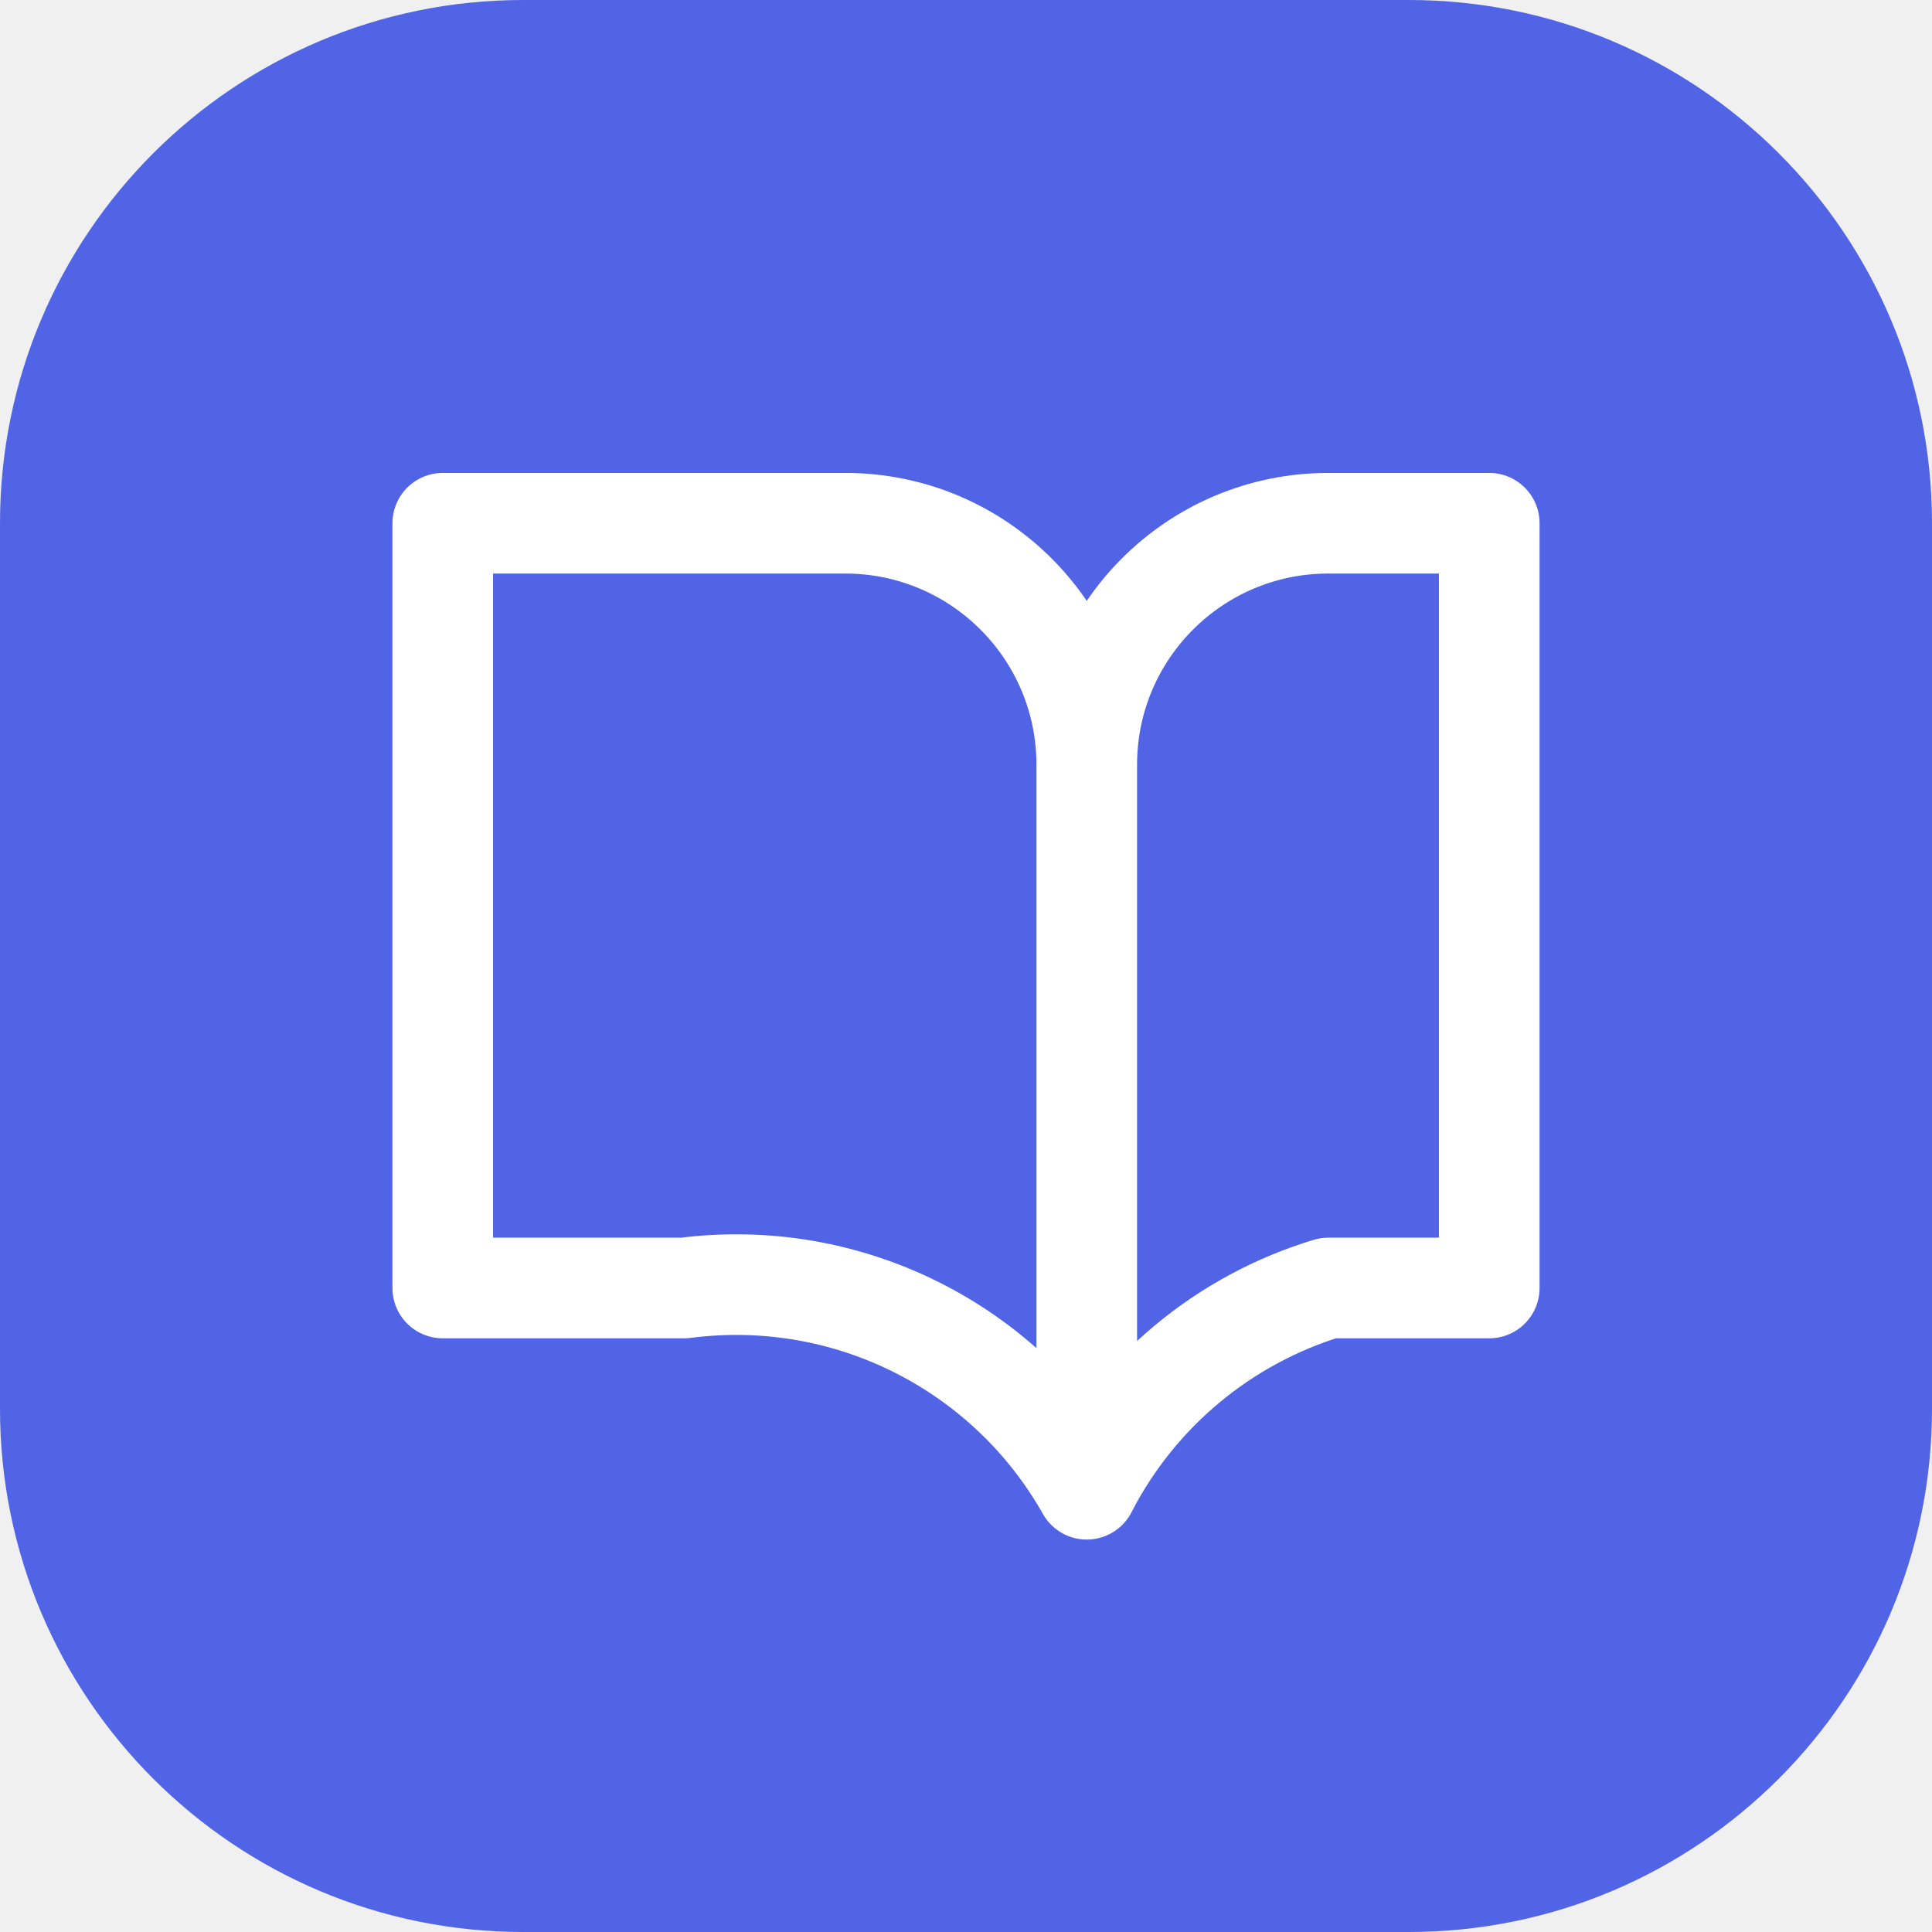
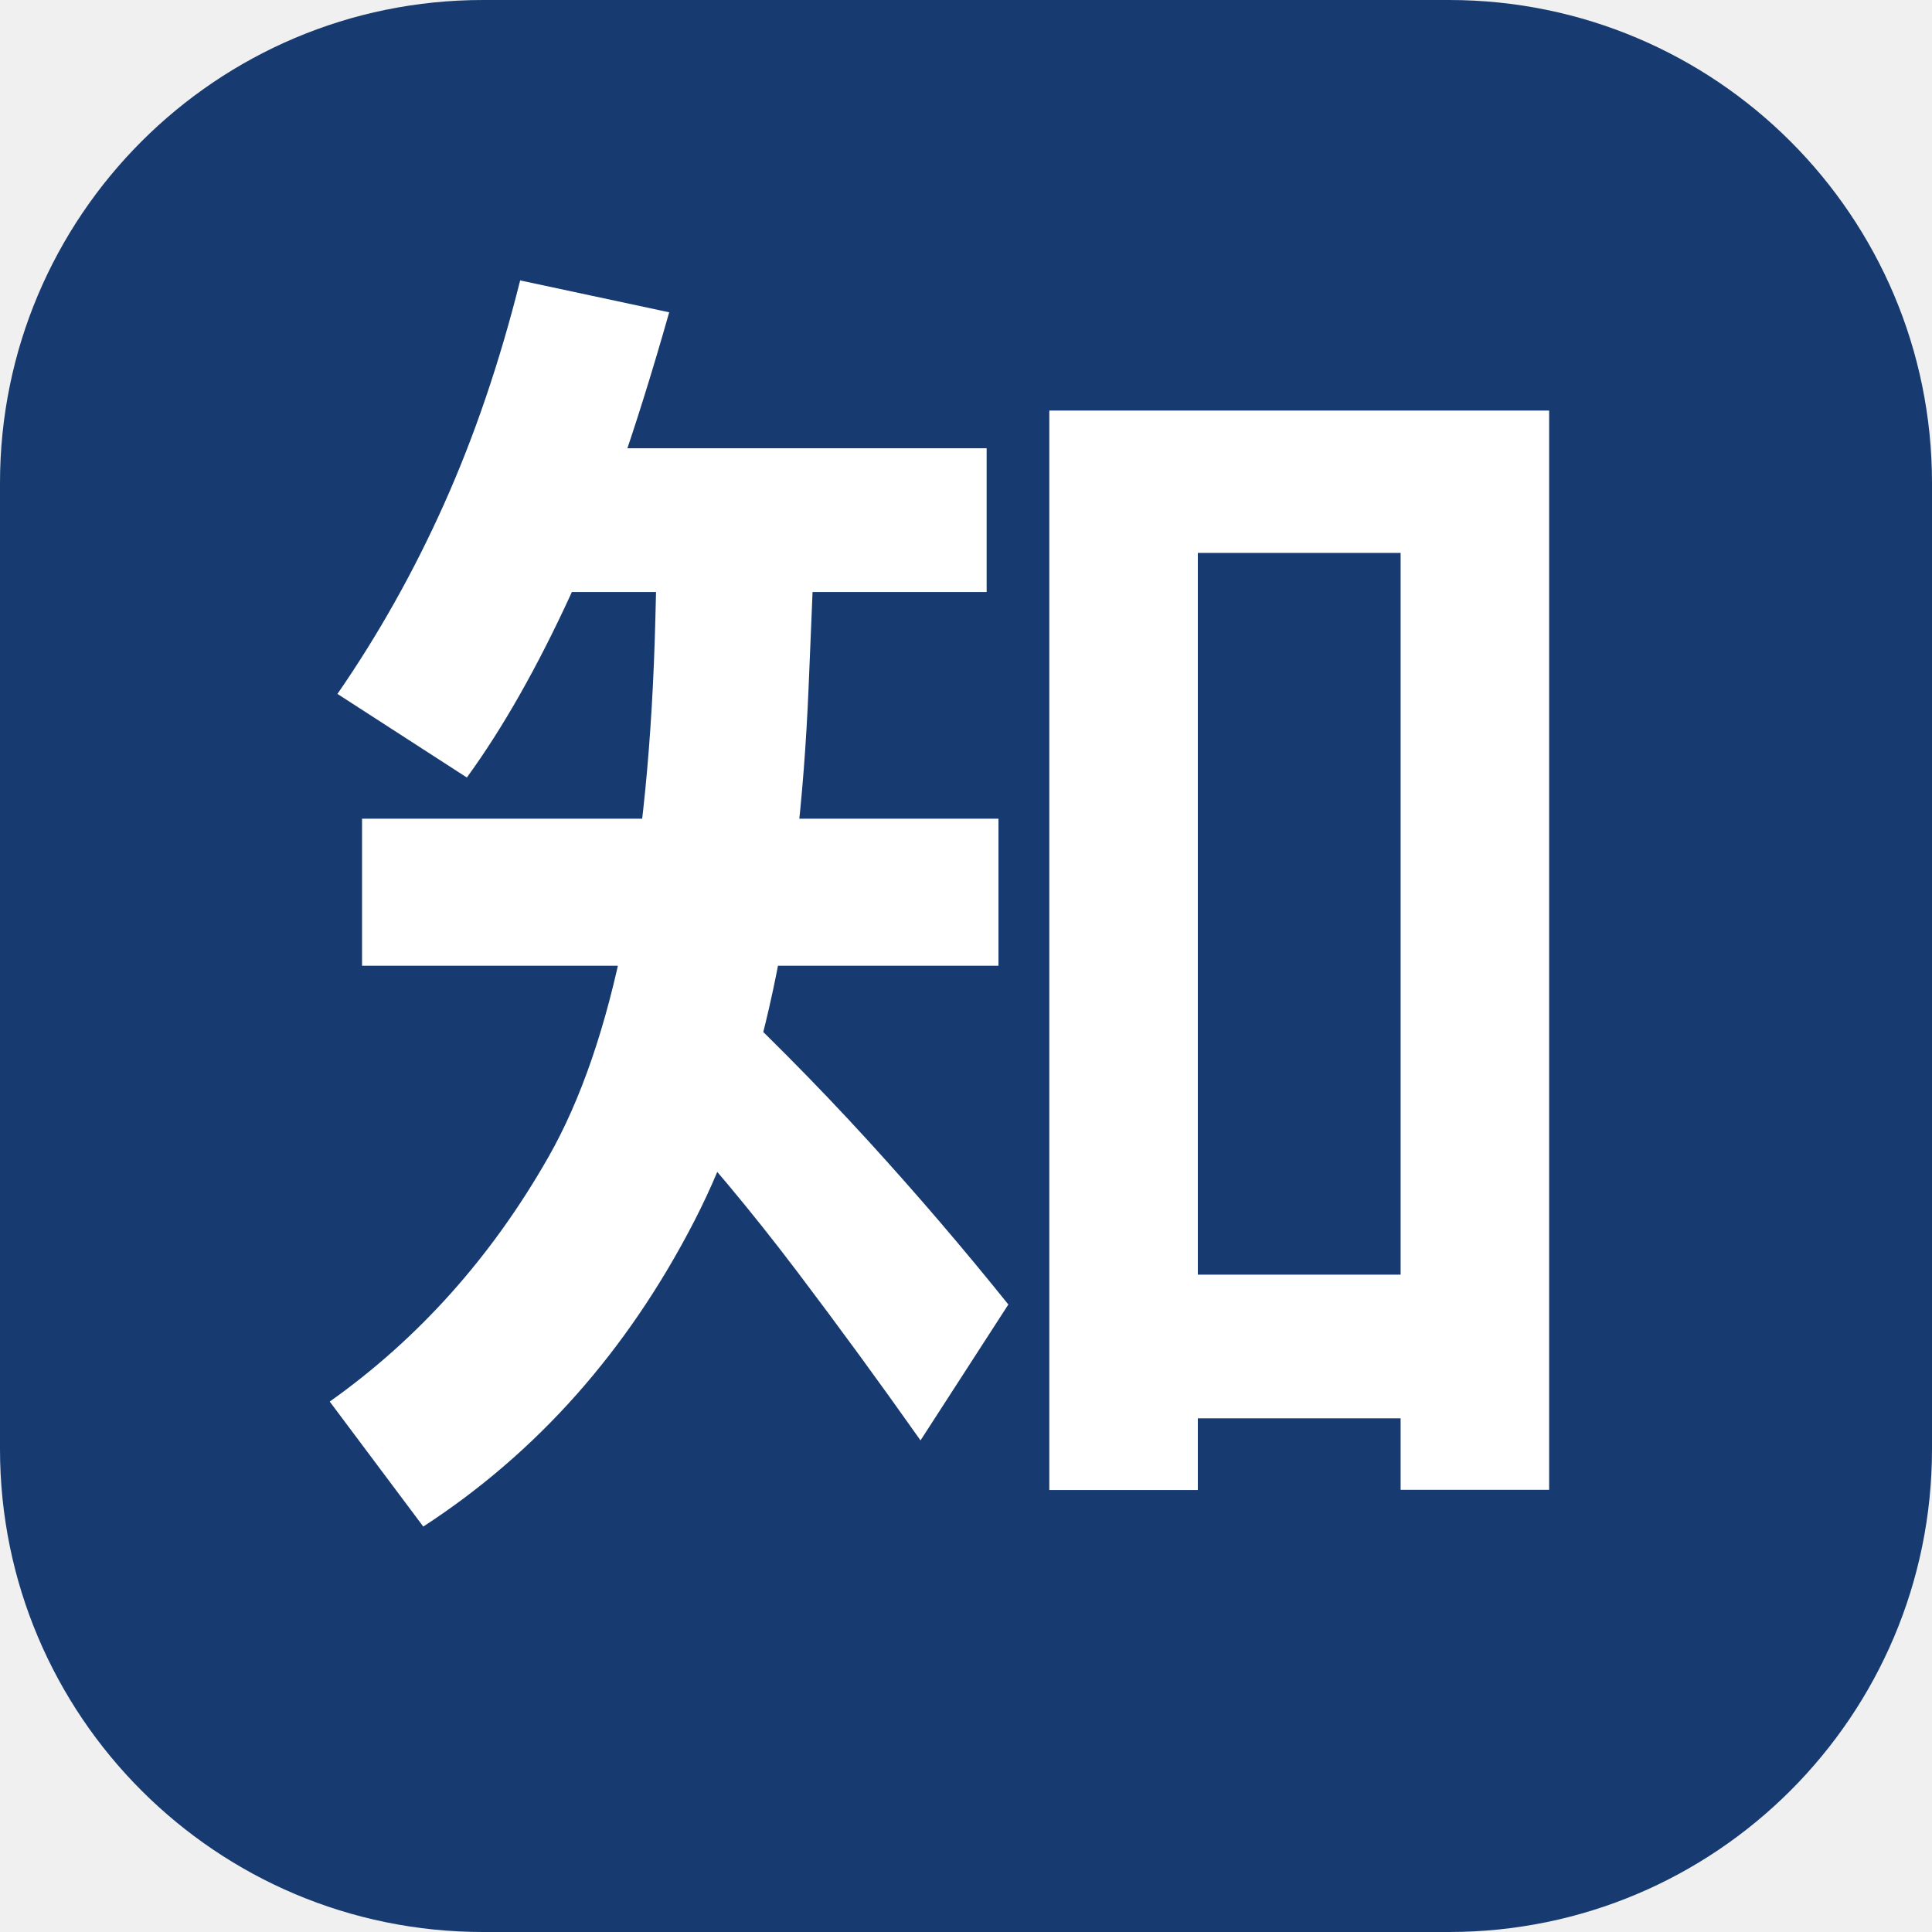
<svg xmlns="http://www.w3.org/2000/svg" viewBox="0 0 48 48">
-   <rect width="48" height="48" rx="13" fill="#5164e5" />
-   <path d="M11 13h10a6 6 0 0 1 6 6v18a10 10 0 0 0-10-5h-6zm16 6a6 6 0 0 1 6-6h4v19h-4a10 10 0 0 0-6 5" fill="none" stroke="#fff" stroke-width="2.5" stroke-linejoin="round" />
+   <rect width="48" height="48" rx="12" fill="#173b71" />
+   <path fill="#fff" transform="matrix(1 0 0 -1 7 35)" d="M4.599 15.683Q4.599 15.683 1.384 17.76Q2.908 19.967 4.032 22.476Q5.163 24.998 5.923 28.033Q5.923 28.033 9.626 27.241Q8.372 22.824 7.191 20.254Q5.937 17.521 4.599 15.683ZM17.513 23.863Q17.513 23.863 17.513 20.291Q17.513 20.291 4.889 20.291Q4.889 20.291 6.579 23.863Q6.579 23.863 17.513 23.863ZM17.807 14.659Q17.807 14.659 17.807 11.007Q13.854 11.007 9.901 11.007Q5.948 11.006 1.995 11.007Q1.995 11.007 1.995 14.659Q5.947 14.659 9.901 14.659Q13.854 14.659 17.807 14.659ZM3.516 -2.927Q3.516 -2.927 1.192 0.178Q4.502 2.527 6.623 6.249Q9.055 10.517 9.282 19.612Q9.344 22.077 9.344 22.077Q9.344 22.077 13.262 22.077Q13.262 22.077 13.09 17.939Q12.74 9.493 10.248 4.659Q7.759 -0.168 3.516 -2.927ZM9.294 7.6Q9.294 7.6 10.396 10.857Q12.619 8.794 14.576 6.65Q16.387 4.665 18.052 2.59Q18.052 2.59 15.87 -0.786Q14.369 1.341 12.814 3.396Q11.079 5.689 9.294 7.6ZM19.07 24.8Q19.07 24.8 19.499 24.8Q19.499 24.8 22.76 24.8Q22.76 18.095 22.76 11.392Q22.76 4.686 22.76 -2.019Q22.76 -2.019 19.07 -2.019Q19.07 4.686 19.07 11.392Q19.07 18.095 19.07 24.8ZM27.798 24.8Q27.798 24.8 30.903 24.8Q30.903 24.8 31.488 24.8Q31.488 18.096 31.488 11.391Q31.488 4.689 31.488 -2.014Q31.488 -2.014 27.798 -2.014Q27.798 4.689 27.798 11.391Q27.798 18.096 27.798 24.8ZM29.643 24.8Q29.643 24.8 29.643 21.263Q29.643 21.263 20.915 21.263Q20.915 21.263 20.915 24.8Q20.915 24.8 29.643 24.8ZM29.643 3.332Q29.643 3.332 29.643 -0.239Q29.643 -0.239 20.915 -0.239Q20.915 -0.239 20.915 3.332Q20.915 3.332 29.643 3.332Z" />
</svg>
